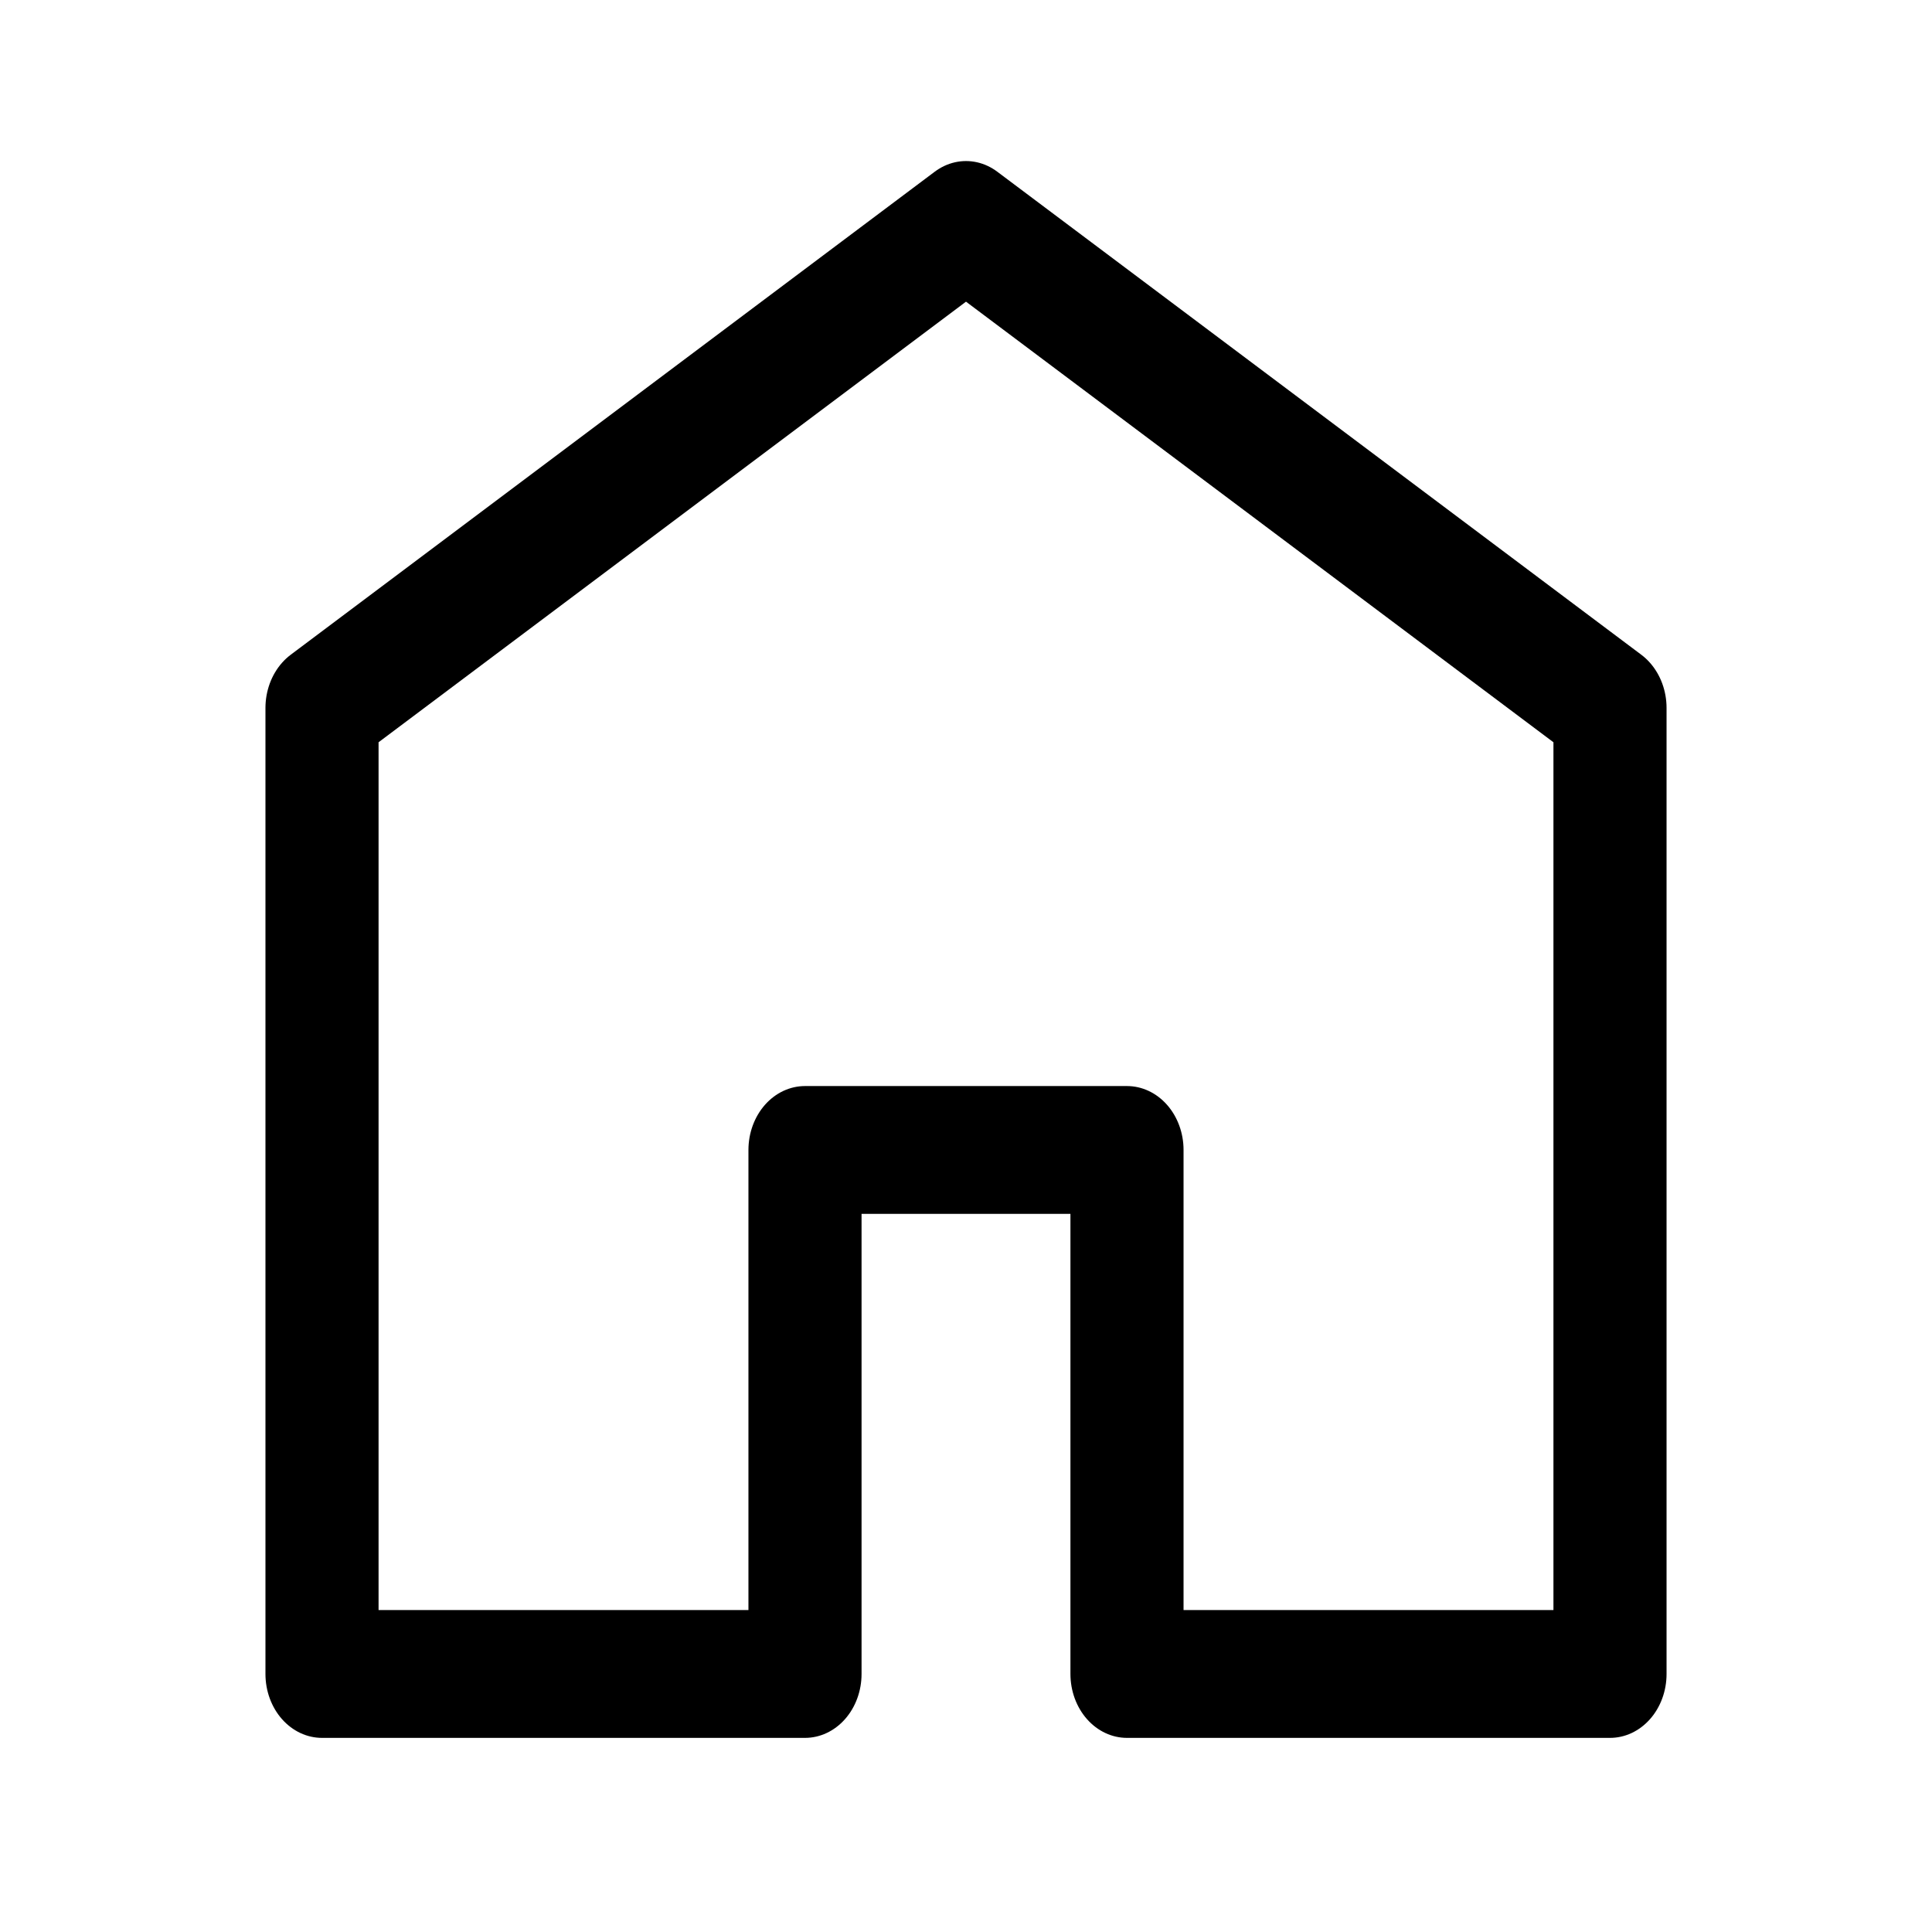
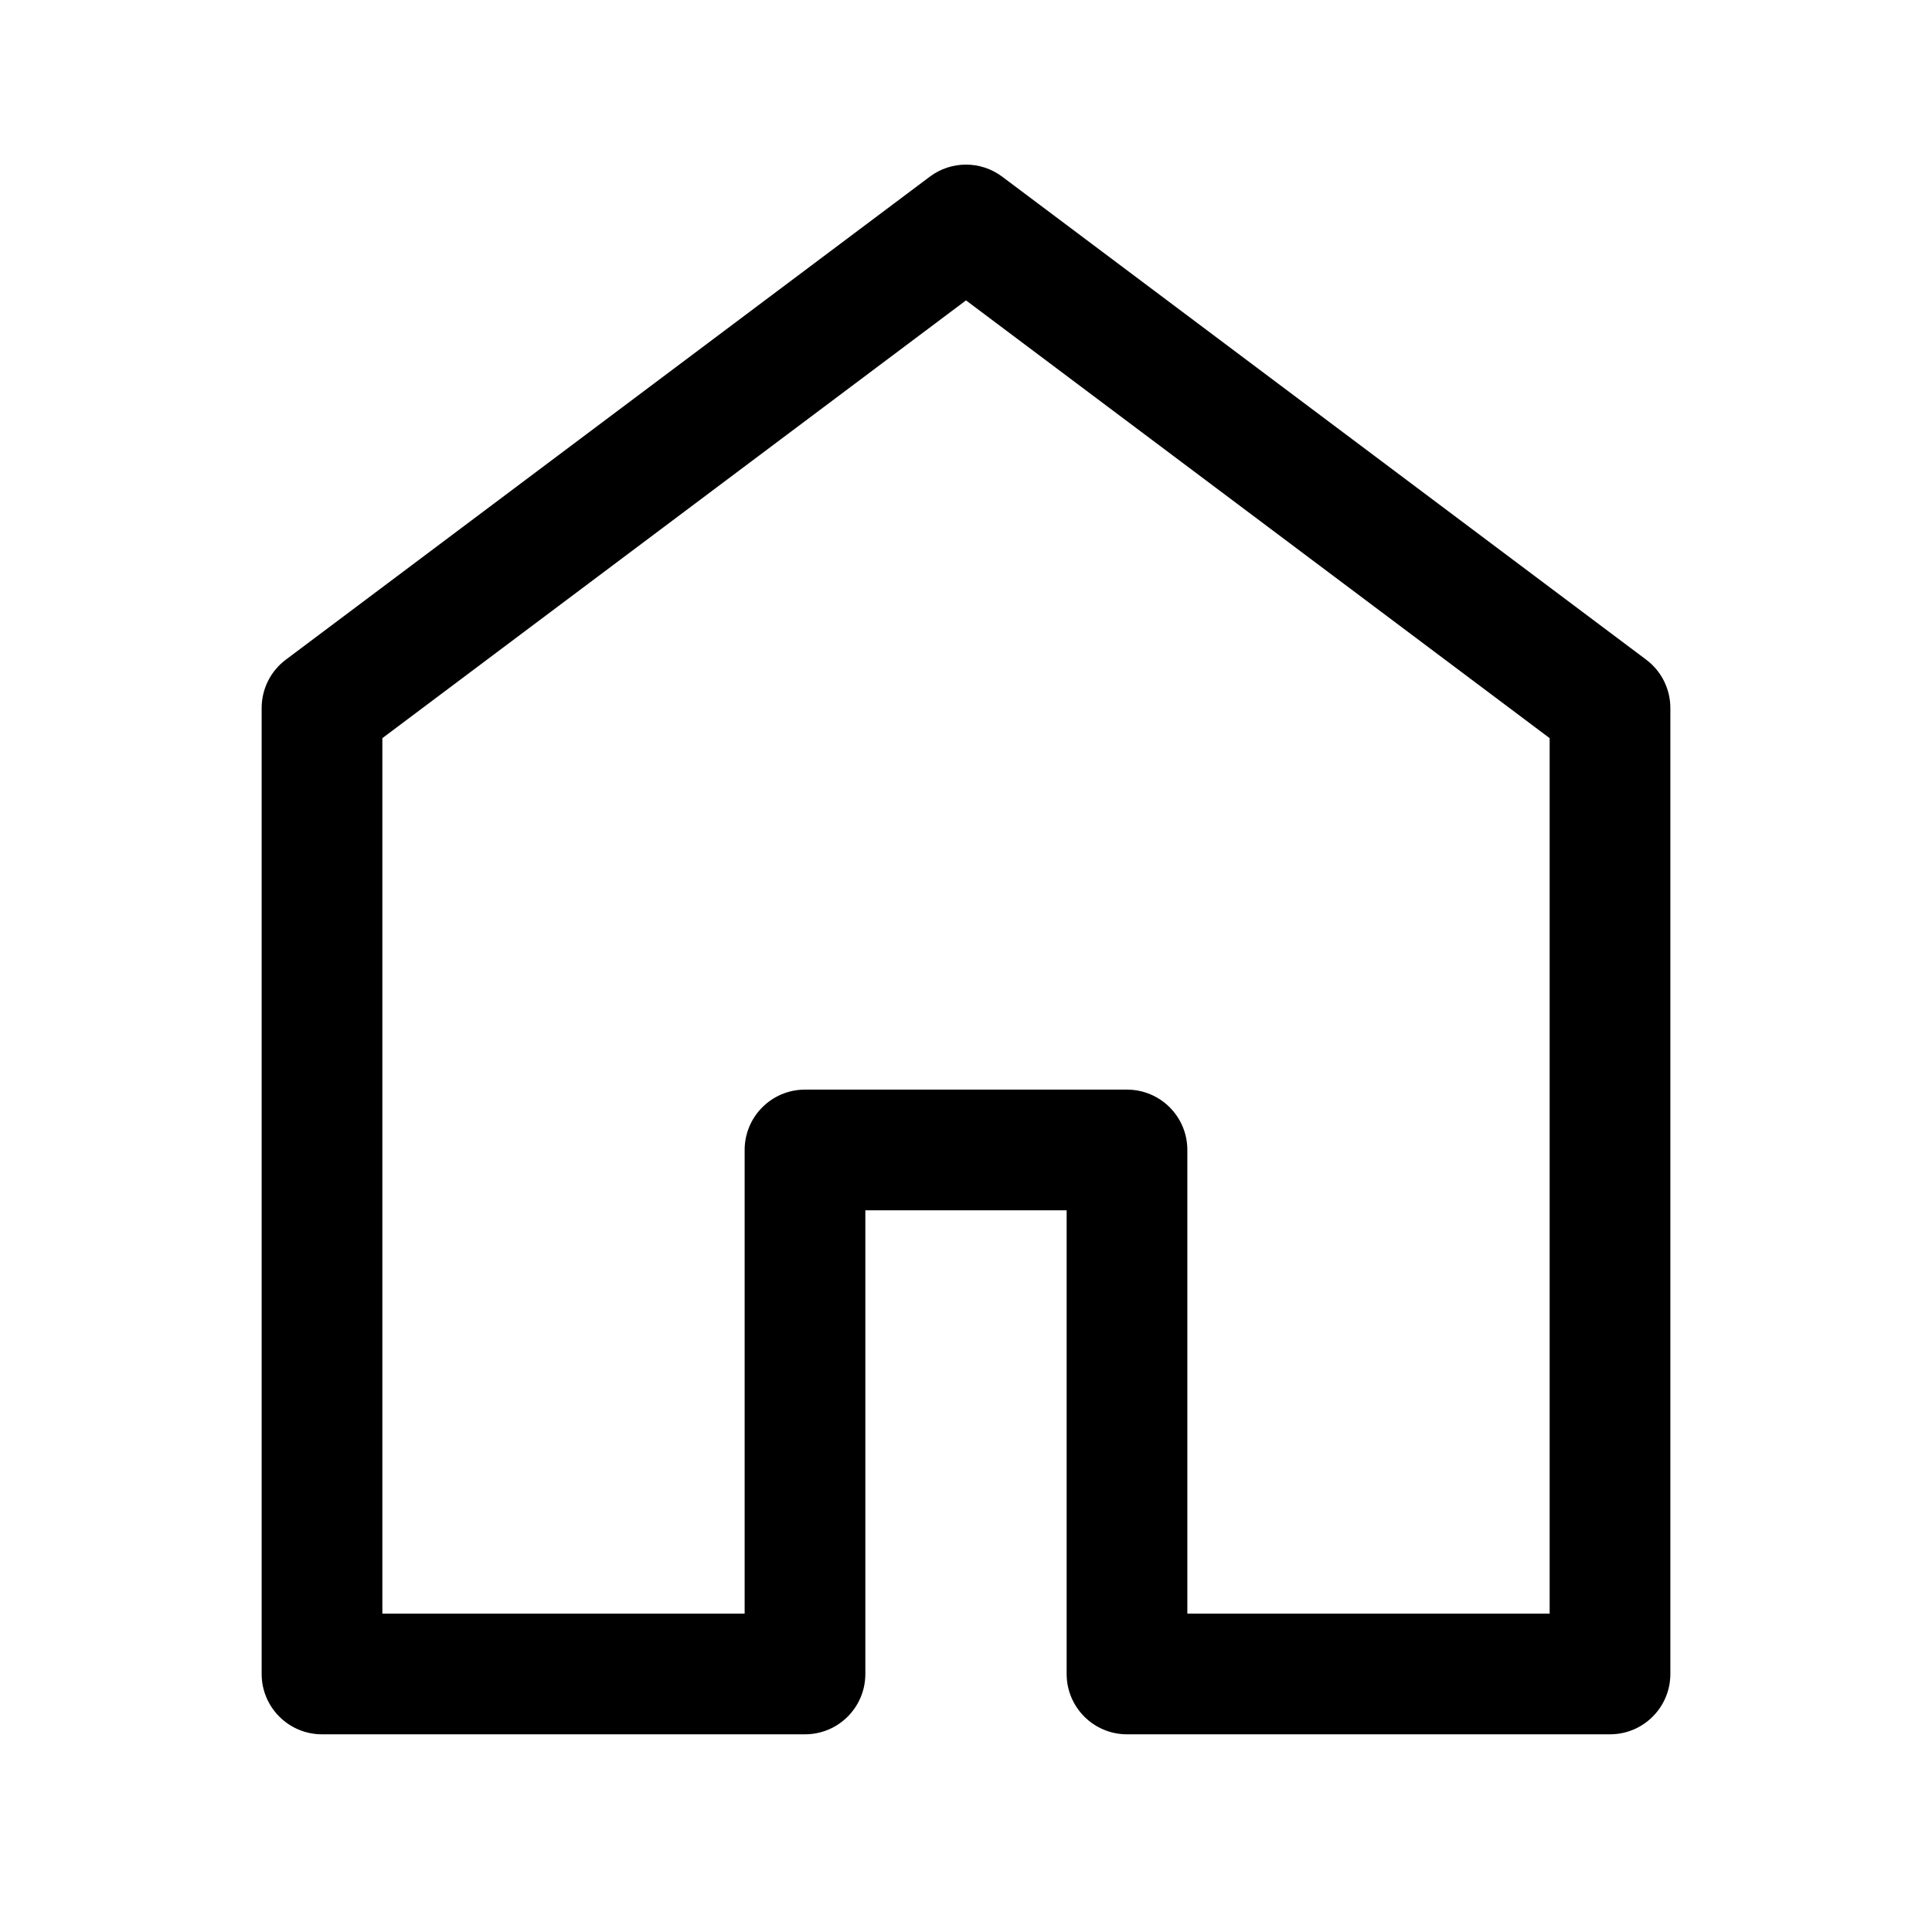
- <svg xmlns="http://www.w3.org/2000/svg" width="100%" height="100%" viewBox="0 0 96 96" version="1.1" xml:space="preserve" style="fill-rule:evenodd;clip-rule:evenodd;stroke-linecap:round;stroke-linejoin:round;stroke-miterlimit:1.5;">
+ <svg xmlns="http://www.w3.org/2000/svg" width="100%" height="100%" viewBox="0 0 96 96" version="1.1" xml:space="preserve" style="fill-rule:evenodd;clip-rule:evenodd;stroke-linejoin:round;stroke-miterlimit:2;">
  <g transform="matrix(0.9624,0,0,1.08757,2.1187,-7.23883)">
-     <path d="M39.361,83.137L14.424,83.137L14.424,39.002L47.674,16.934L80.924,39.002L80.924,83.137L55.986,83.137L55.986,59.196L39.361,59.196L39.361,83.137Z" style="fill:none;stroke:black;stroke-width:5.84px;" />
+     <path d="M39.361,85.894L14.424,85.894C12.703,85.894 11.308,84.66 11.308,83.137L11.308,39.002C11.308,38.134 11.77,37.317 12.555,36.796L45.805,14.728C46.912,13.993 48.436,13.993 49.543,14.728L82.793,36.796C83.578,37.317 84.04,38.134 84.04,39.002L84.04,83.137C84.04,84.66 82.645,85.894 80.924,85.894L55.986,85.894C54.265,85.894 52.87,84.66 52.87,83.137L52.87,61.953L42.477,61.953L42.477,83.137C42.477,84.66 41.082,85.894 39.361,85.894ZM36.245,80.38L36.245,59.196C36.245,57.673 37.64,56.439 39.361,56.439L55.986,56.439C57.707,56.439 59.102,57.673 59.102,59.196C59.102,59.196 59.102,80.38 59.102,80.38C59.102,80.38 77.808,80.38 77.808,80.38C77.808,80.38 77.808,40.381 77.808,40.381L47.674,20.38L17.54,40.381C17.54,40.381 17.54,80.38 17.54,80.38L36.245,80.38Z" />
  </g>
</svg>
